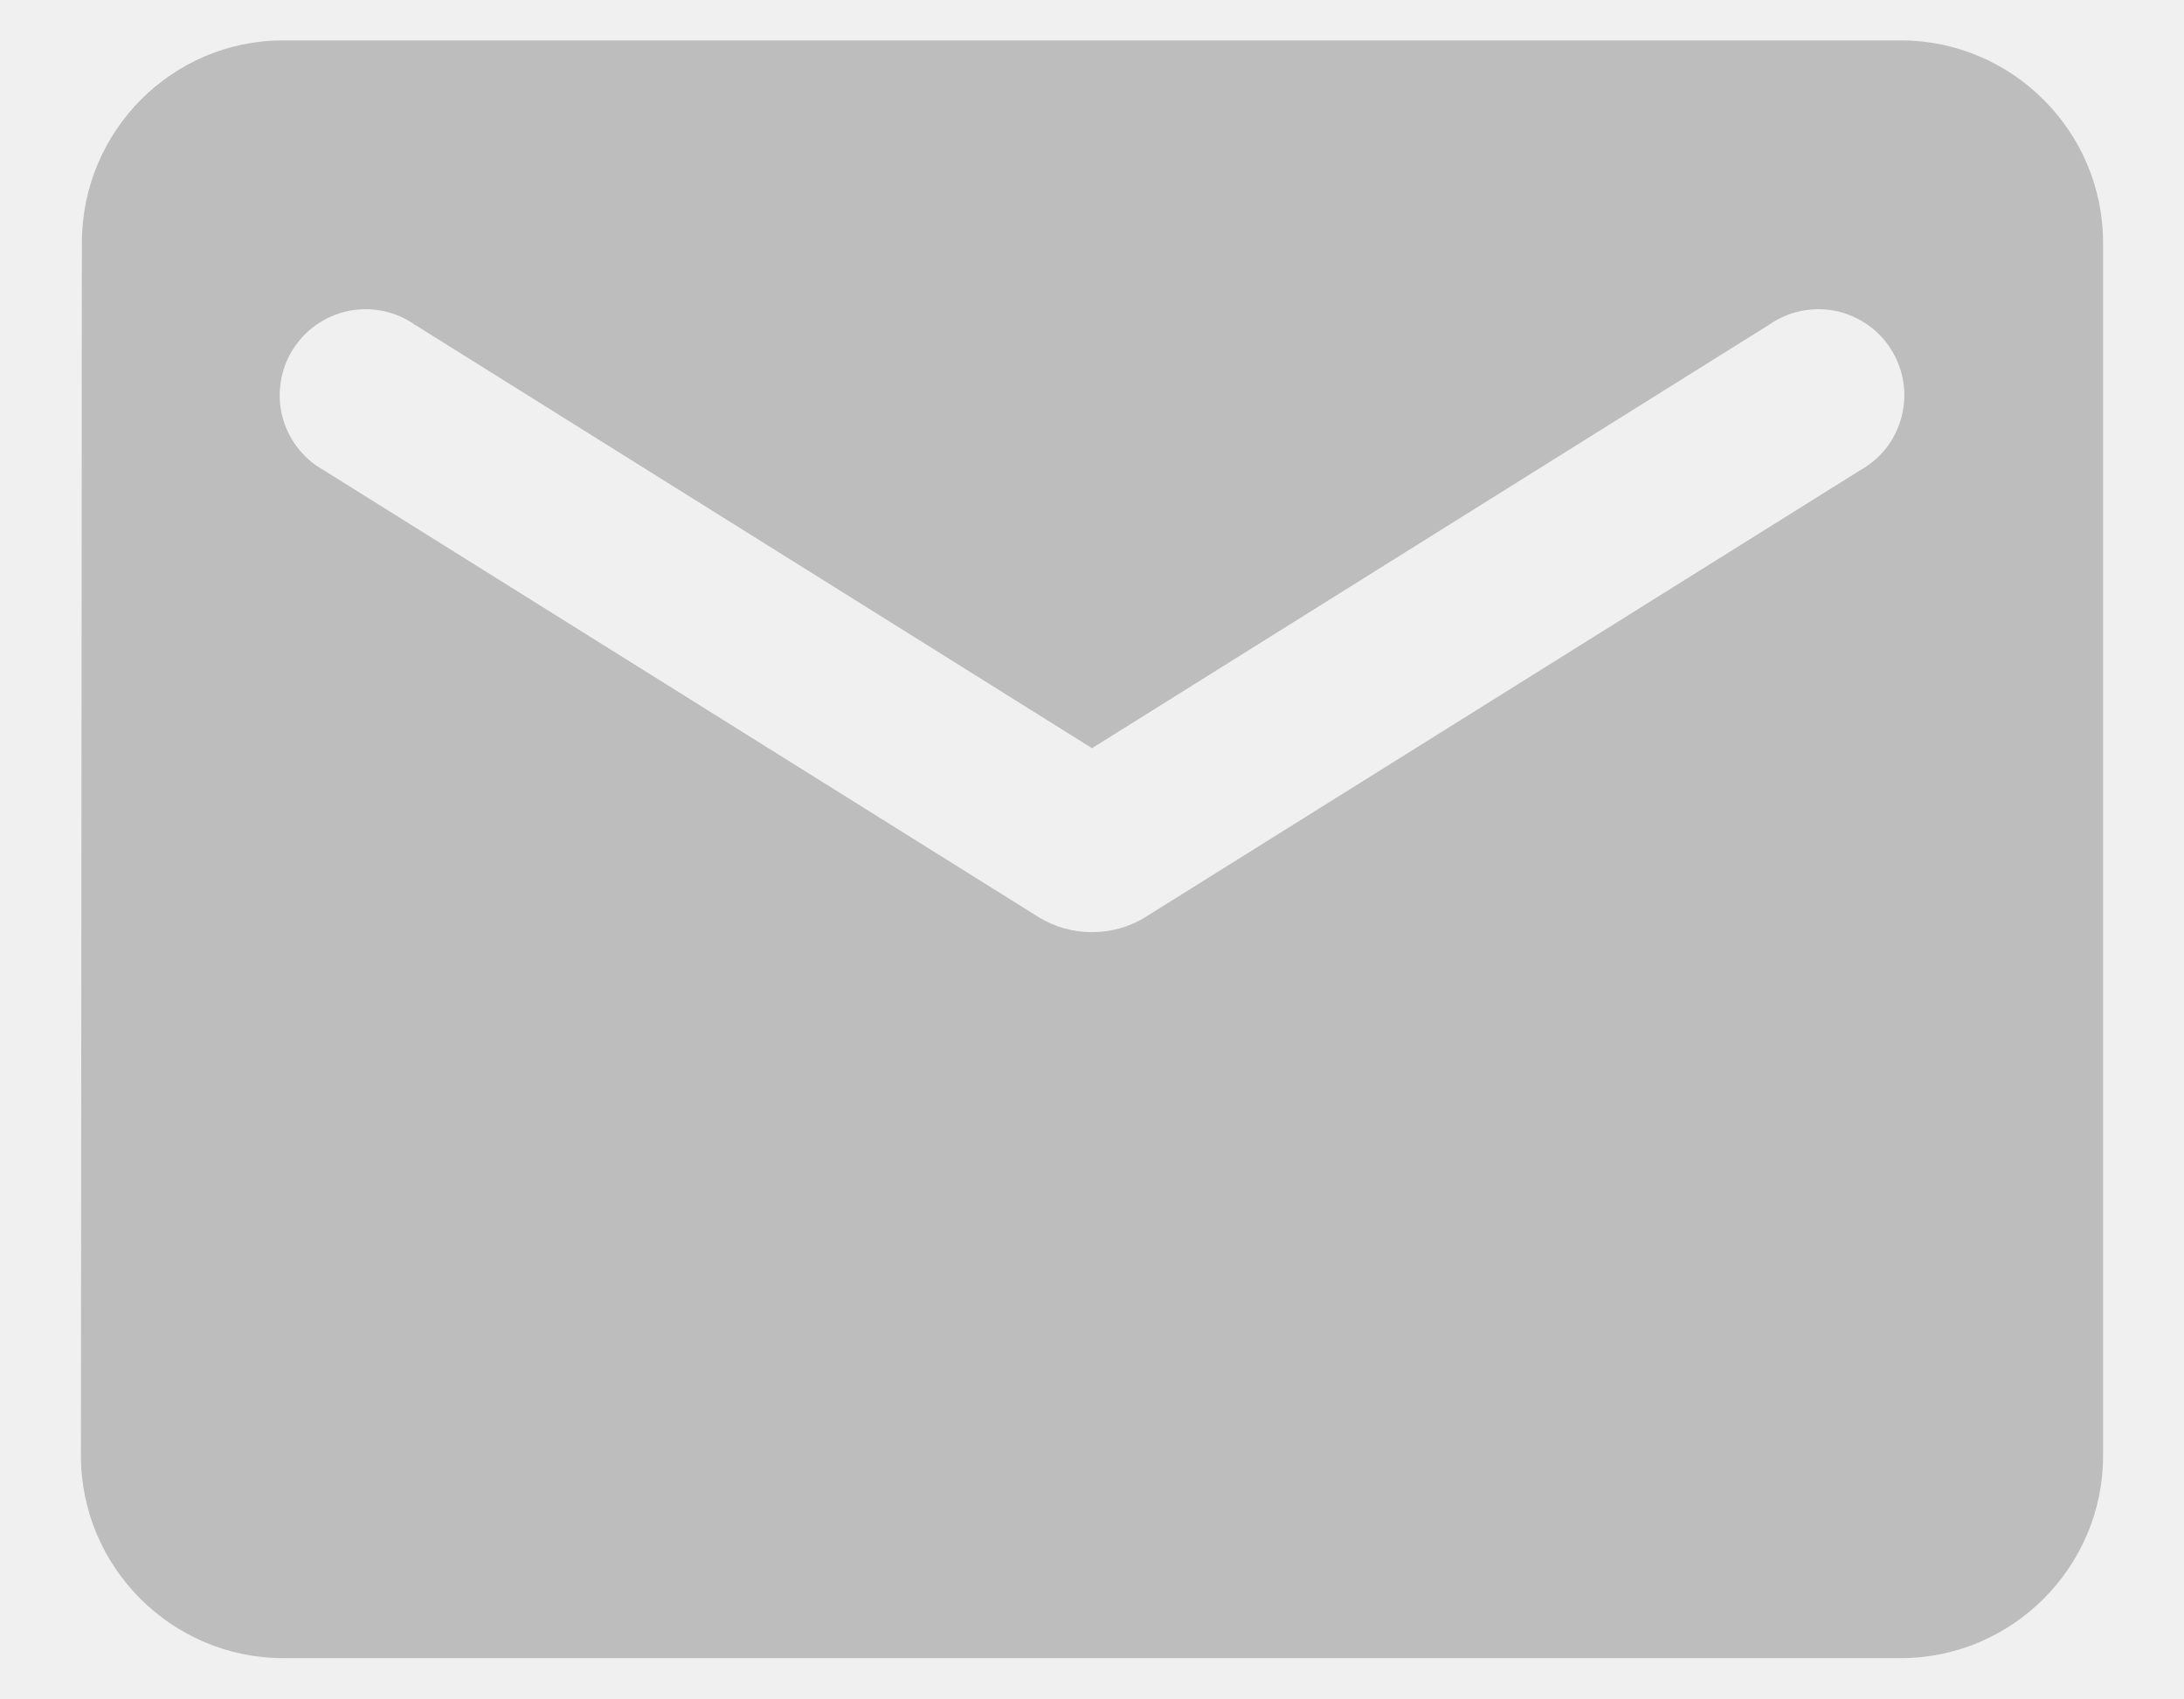
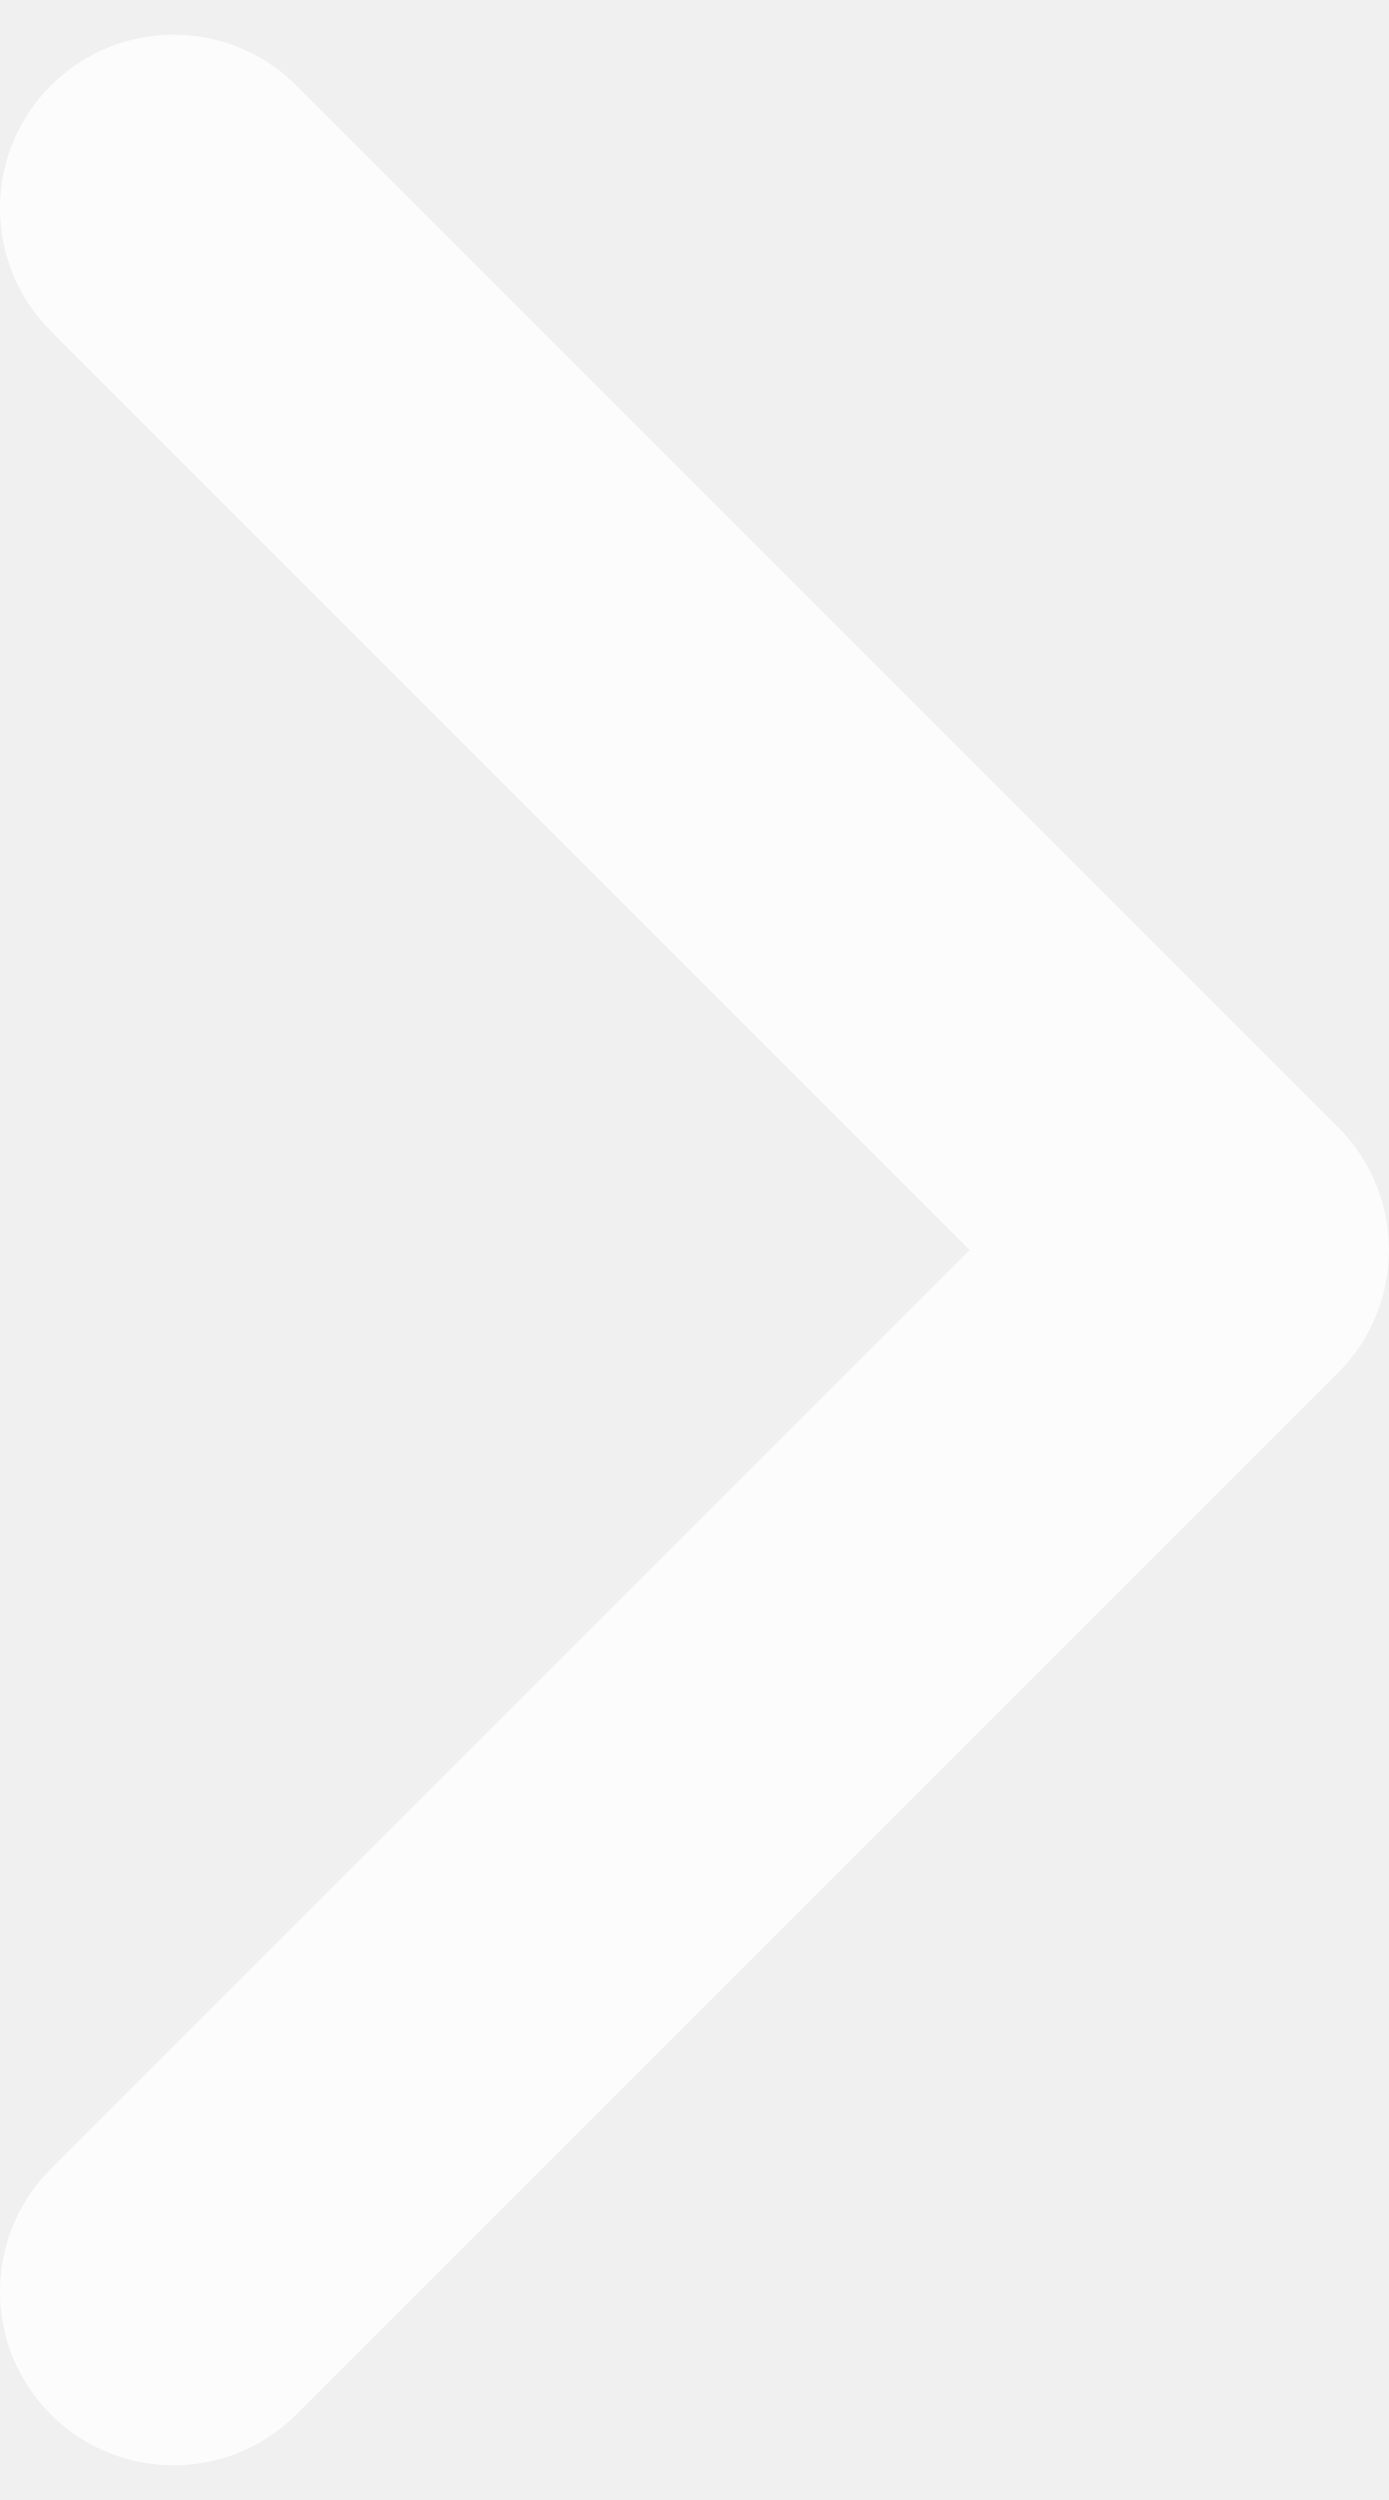
- <svg xmlns="http://www.w3.org/2000/svg" width="18" height="14" viewBox="0 0 18 14" fill="none">
-   <path d="M15.667 0.333H2.333C1.417 0.333 0.675 1.083 0.675 2L0.667 12C0.667 12.917 1.417 13.667 2.333 13.667H15.667C16.583 13.667 17.333 12.917 17.333 12V2C17.333 1.083 16.583 0.333 15.667 0.333ZM15.333 3.875L9.442 7.558C9.175 7.725 8.825 7.725 8.558 7.558L2.667 3.875C2.583 3.828 2.51 3.765 2.452 3.689C2.393 3.613 2.351 3.526 2.327 3.433C2.303 3.34 2.299 3.243 2.314 3.149C2.328 3.054 2.362 2.963 2.413 2.882C2.464 2.801 2.53 2.73 2.609 2.676C2.688 2.621 2.777 2.583 2.87 2.563C2.964 2.544 3.061 2.544 3.155 2.563C3.249 2.582 3.338 2.62 3.417 2.675L9 6.167L14.583 2.675C14.662 2.62 14.751 2.582 14.845 2.563C14.939 2.544 15.036 2.544 15.13 2.563C15.223 2.583 15.312 2.621 15.391 2.676C15.47 2.73 15.537 2.801 15.587 2.882C15.638 2.963 15.672 3.054 15.687 3.149C15.701 3.243 15.697 3.34 15.673 3.433C15.649 3.526 15.607 3.613 15.549 3.689C15.49 3.765 15.417 3.828 15.333 3.875Z" fill="#BDBDBD" />
+ <svg xmlns="http://www.w3.org/2000/svg" width="10" height="18" fill="none">
+   <path fill-rule="evenodd" clip-rule="evenodd" d="M.366.616a1.25 1.25 0 011.768 0l7.5 7.5a1.25 1.25 0 010 1.768l-7.5 7.5a1.25 1.25 0 01-1.768-1.768L6.982 9 .366 2.384a1.25 1.25 0 010-1.768z" fill="#fff" fill-opacity=".8" />
</svg>
